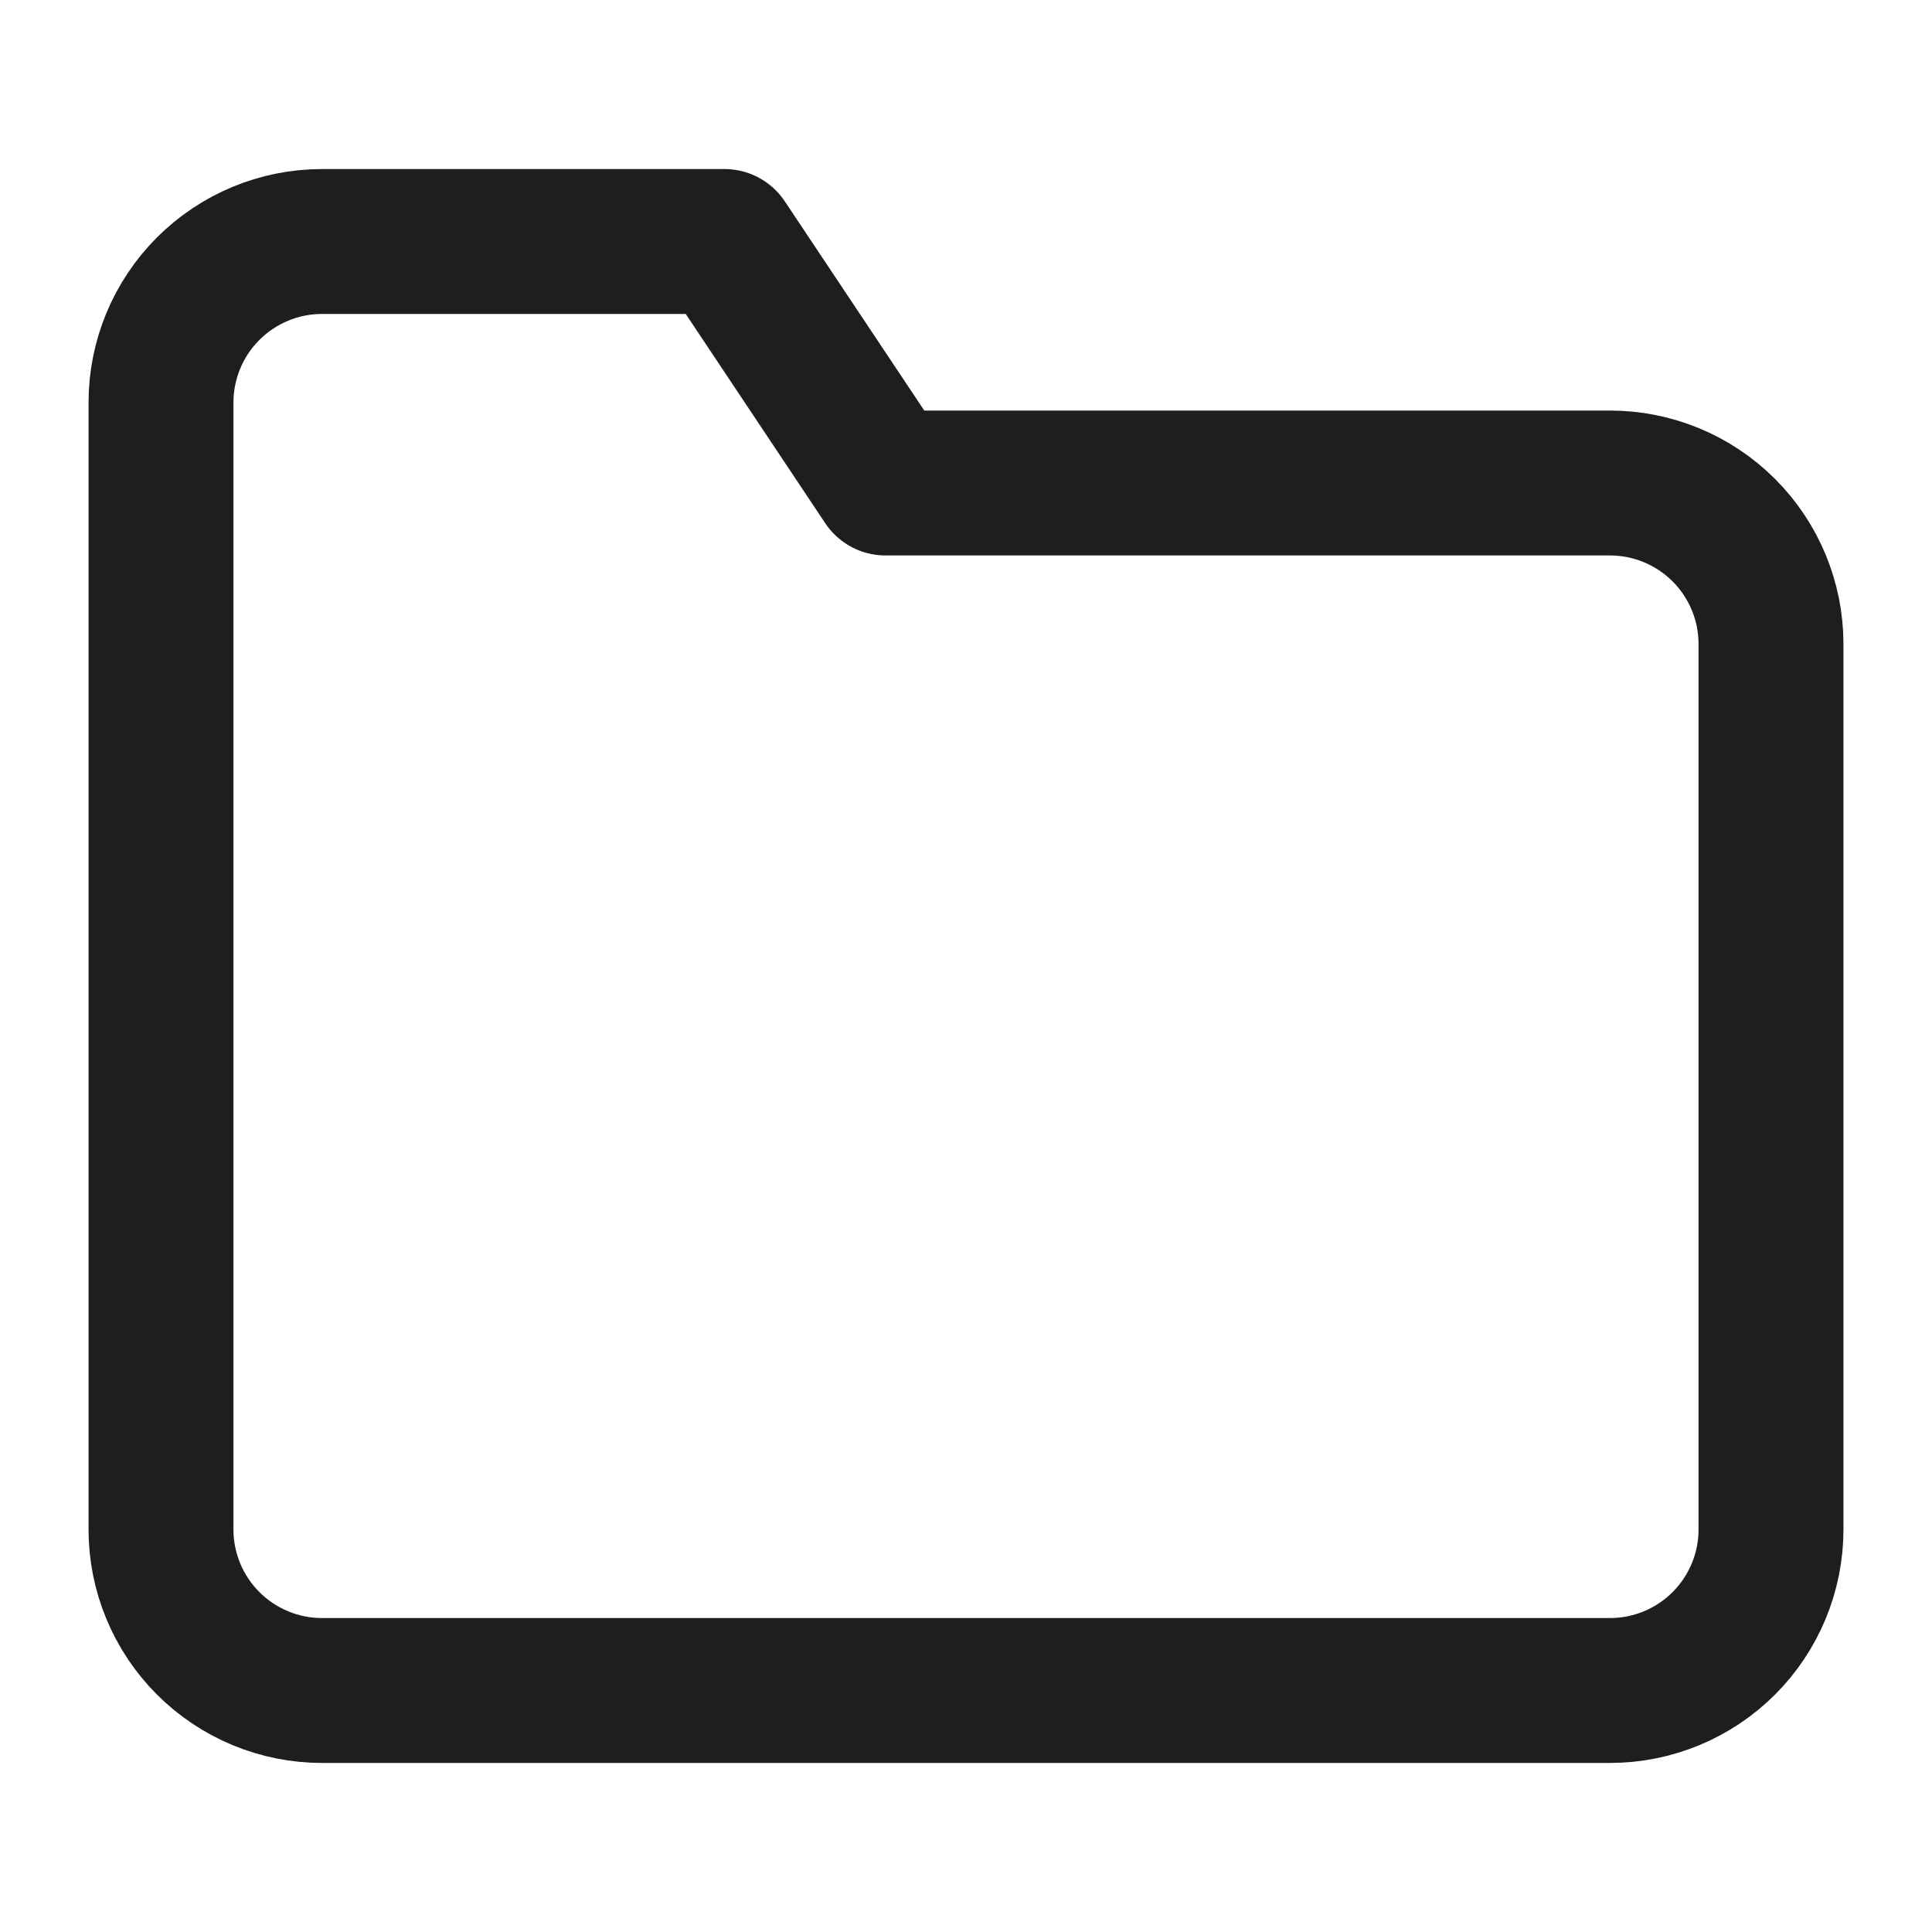
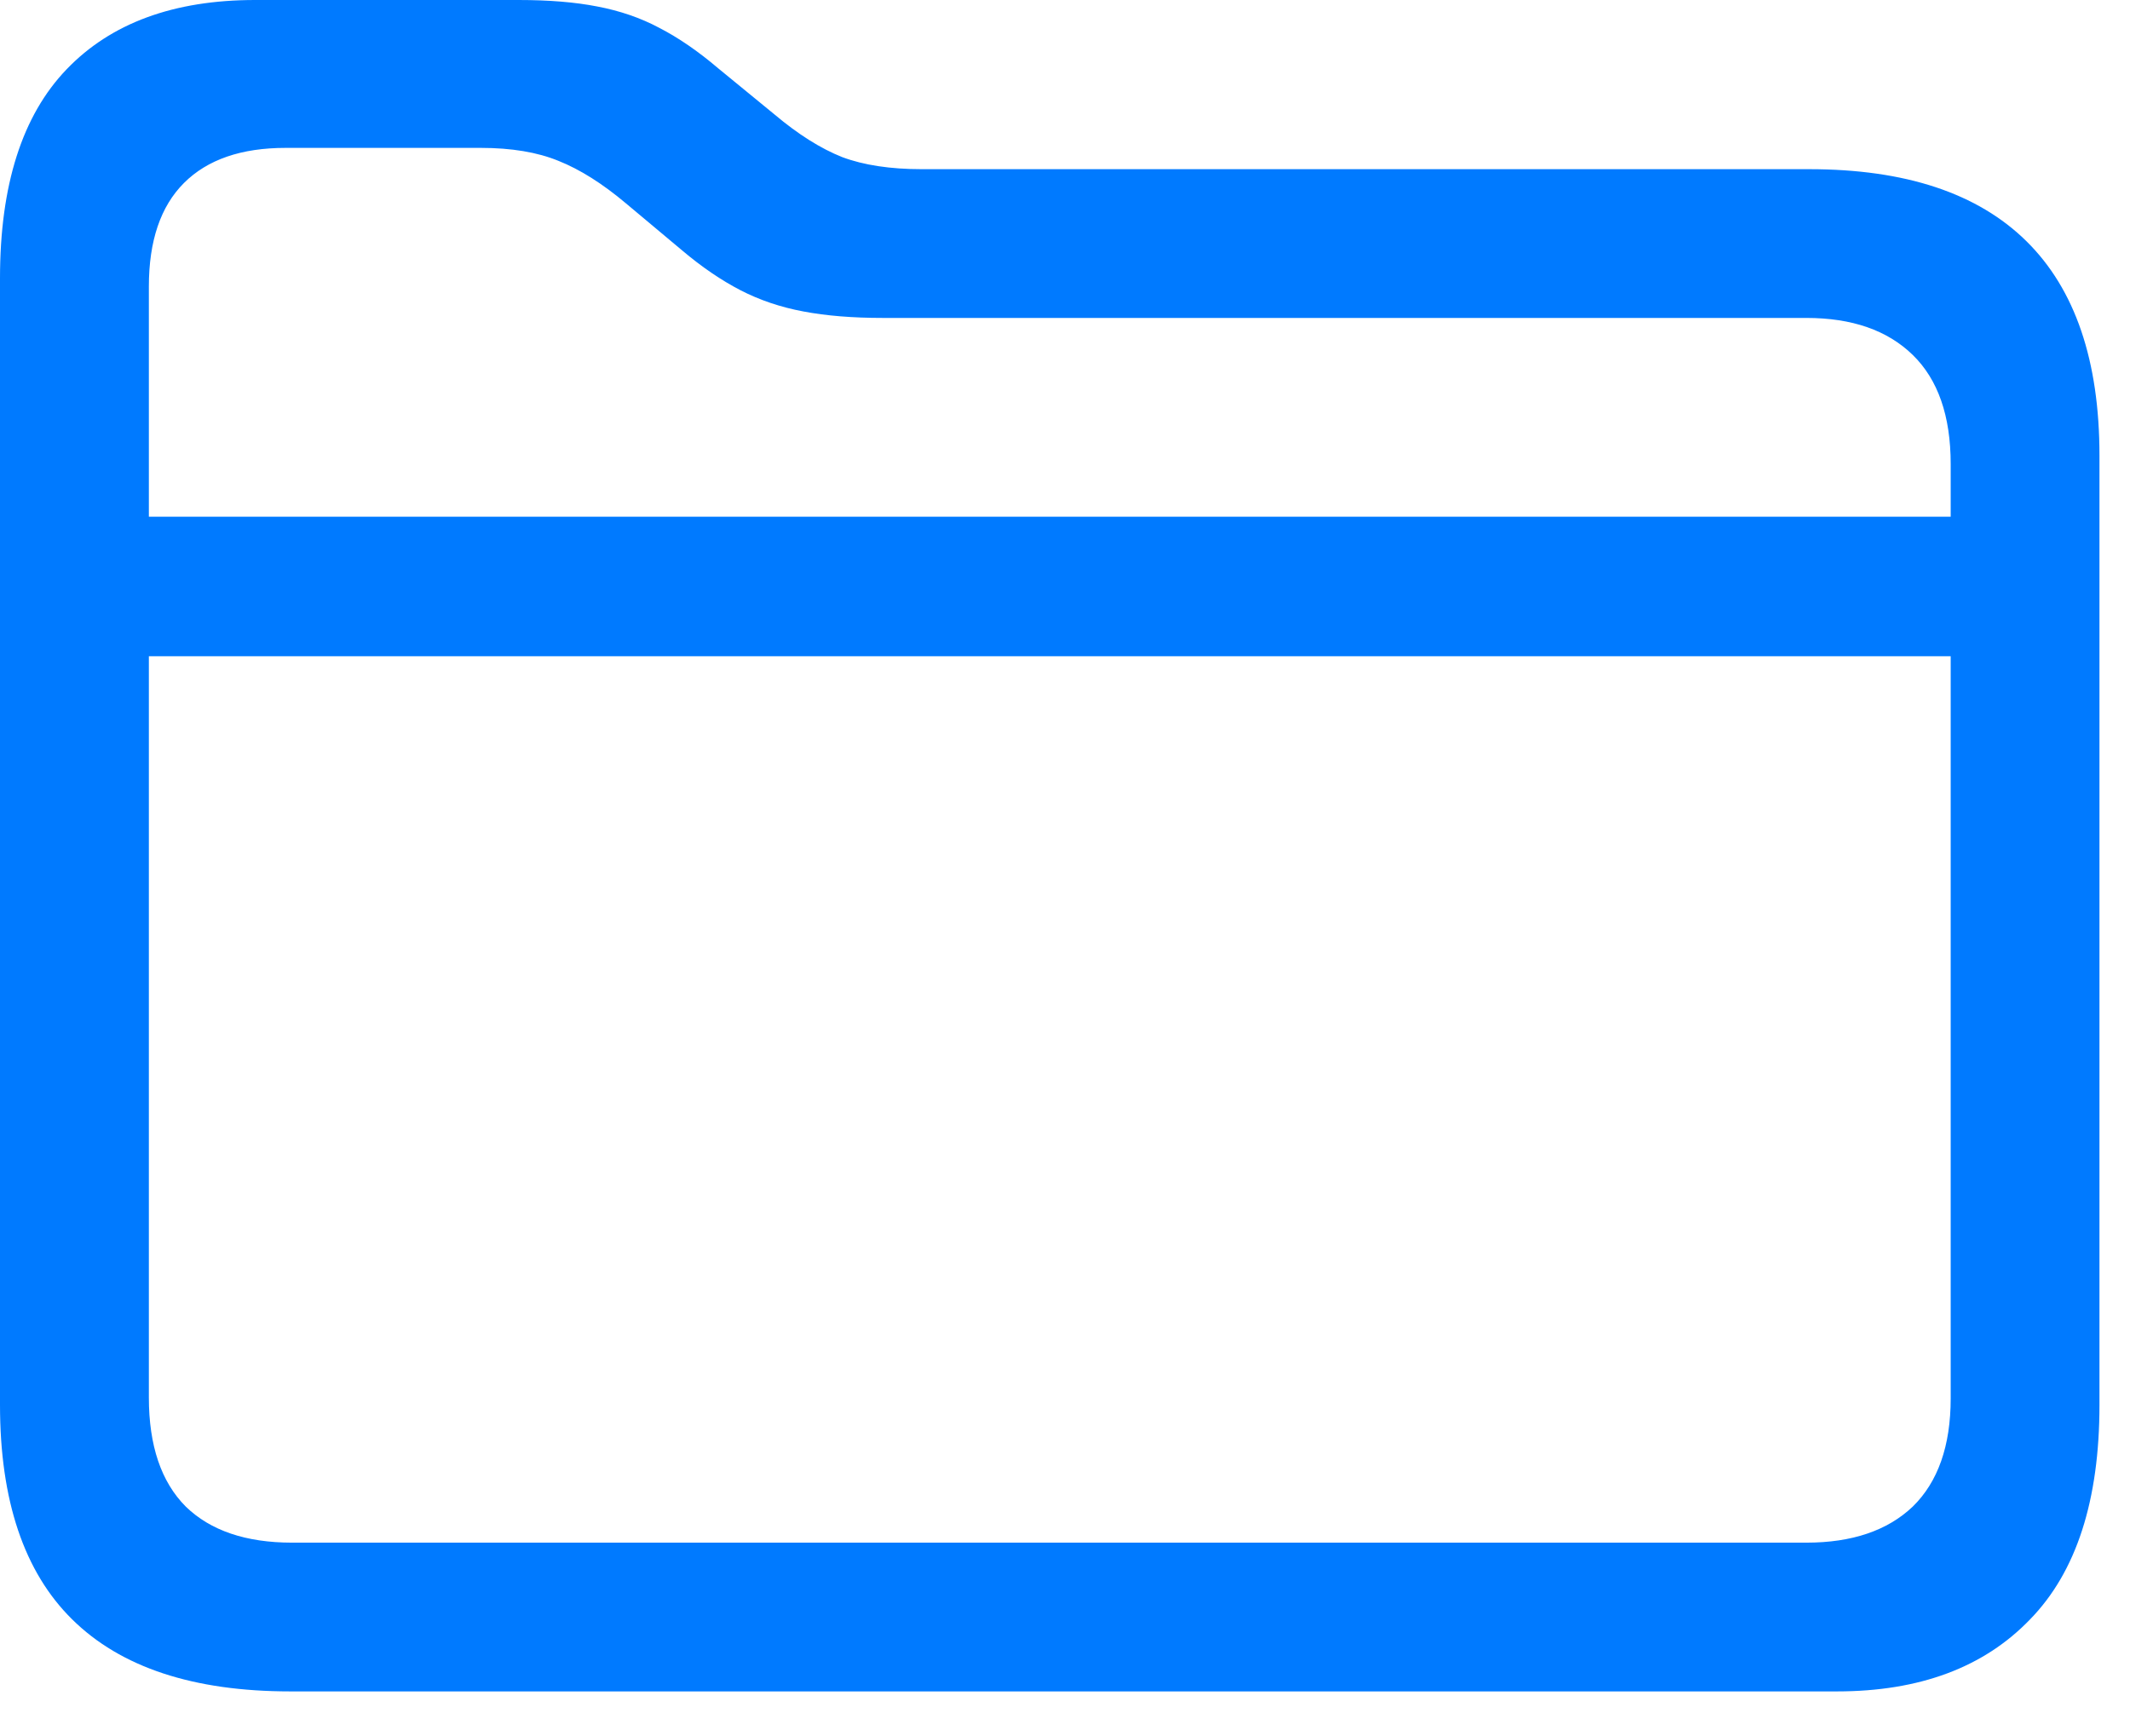
- <svg xmlns="http://www.w3.org/2000/svg" width="24" height="24" viewBox="0 0 24 24" fill="none">
-   <path d="M22 19C22 19.53 21.789 20.039 21.414 20.414C21.039 20.789 20.53 21 20 21H4C3.47 21 2.961 20.789 2.586 20.414C2.211 20.039 2 19.53 2 19V5C2 4.47 2.211 3.961 2.586 3.586C2.961 3.211 3.47 3 4 3H9L11 6H20C20.53 6 21.039 6.211 21.414 6.586C21.789 6.961 22 7.47 22 8V19Z" stroke="#1E1E1E" stroke-width="1.8" stroke-linecap="round" stroke-linejoin="round" />
+ <svg xmlns="http://www.w3.org/2000/svg" width="27" height="22" viewBox="0 0 27 22" fill="none">
+   <path d="M3.68 21.445C2.453 21.445 1.531 21.141 0.914 20.531C0.305 19.93 0 19.023 0 17.812V3.527C0 2.348 0.281 1.465 0.844 0.879C1.406 0.293 2.203 0 3.234 0H6.574C6.957 0 7.289 0.027 7.57 0.082C7.859 0.137 8.121 0.227 8.355 0.352C8.598 0.477 8.848 0.648 9.105 0.867L9.82 1.453C10.117 1.703 10.402 1.883 10.676 1.992C10.949 2.094 11.285 2.145 11.684 2.145H22.934C24.152 2.145 25.07 2.449 25.688 3.059C26.305 3.668 26.613 4.574 26.613 5.777V17.812C26.613 19.023 26.32 19.93 25.734 20.531C25.148 21.141 24.332 21.445 23.285 21.445H3.68ZM3.703 19.559H22.898C23.477 19.559 23.926 19.406 24.246 19.102C24.566 18.789 24.727 18.332 24.727 17.73V5.883C24.727 5.273 24.566 4.812 24.246 4.5C23.926 4.188 23.477 4.031 22.898 4.031H11.191C10.809 4.031 10.473 4.004 10.184 3.949C9.895 3.895 9.629 3.805 9.387 3.68C9.145 3.555 8.898 3.387 8.648 3.176L7.934 2.578C7.637 2.328 7.352 2.148 7.078 2.039C6.812 1.93 6.484 1.875 6.094 1.875H3.621C3.059 1.875 2.629 2.023 2.332 2.32C2.035 2.617 1.887 3.055 1.887 3.633V17.719C1.887 18.328 2.043 18.789 2.355 19.102C2.668 19.406 3.117 19.559 3.703 19.559ZM1.148 8.32V6.551H25.453V8.32H1.148Z" fill="#007AFF" />
</svg>
